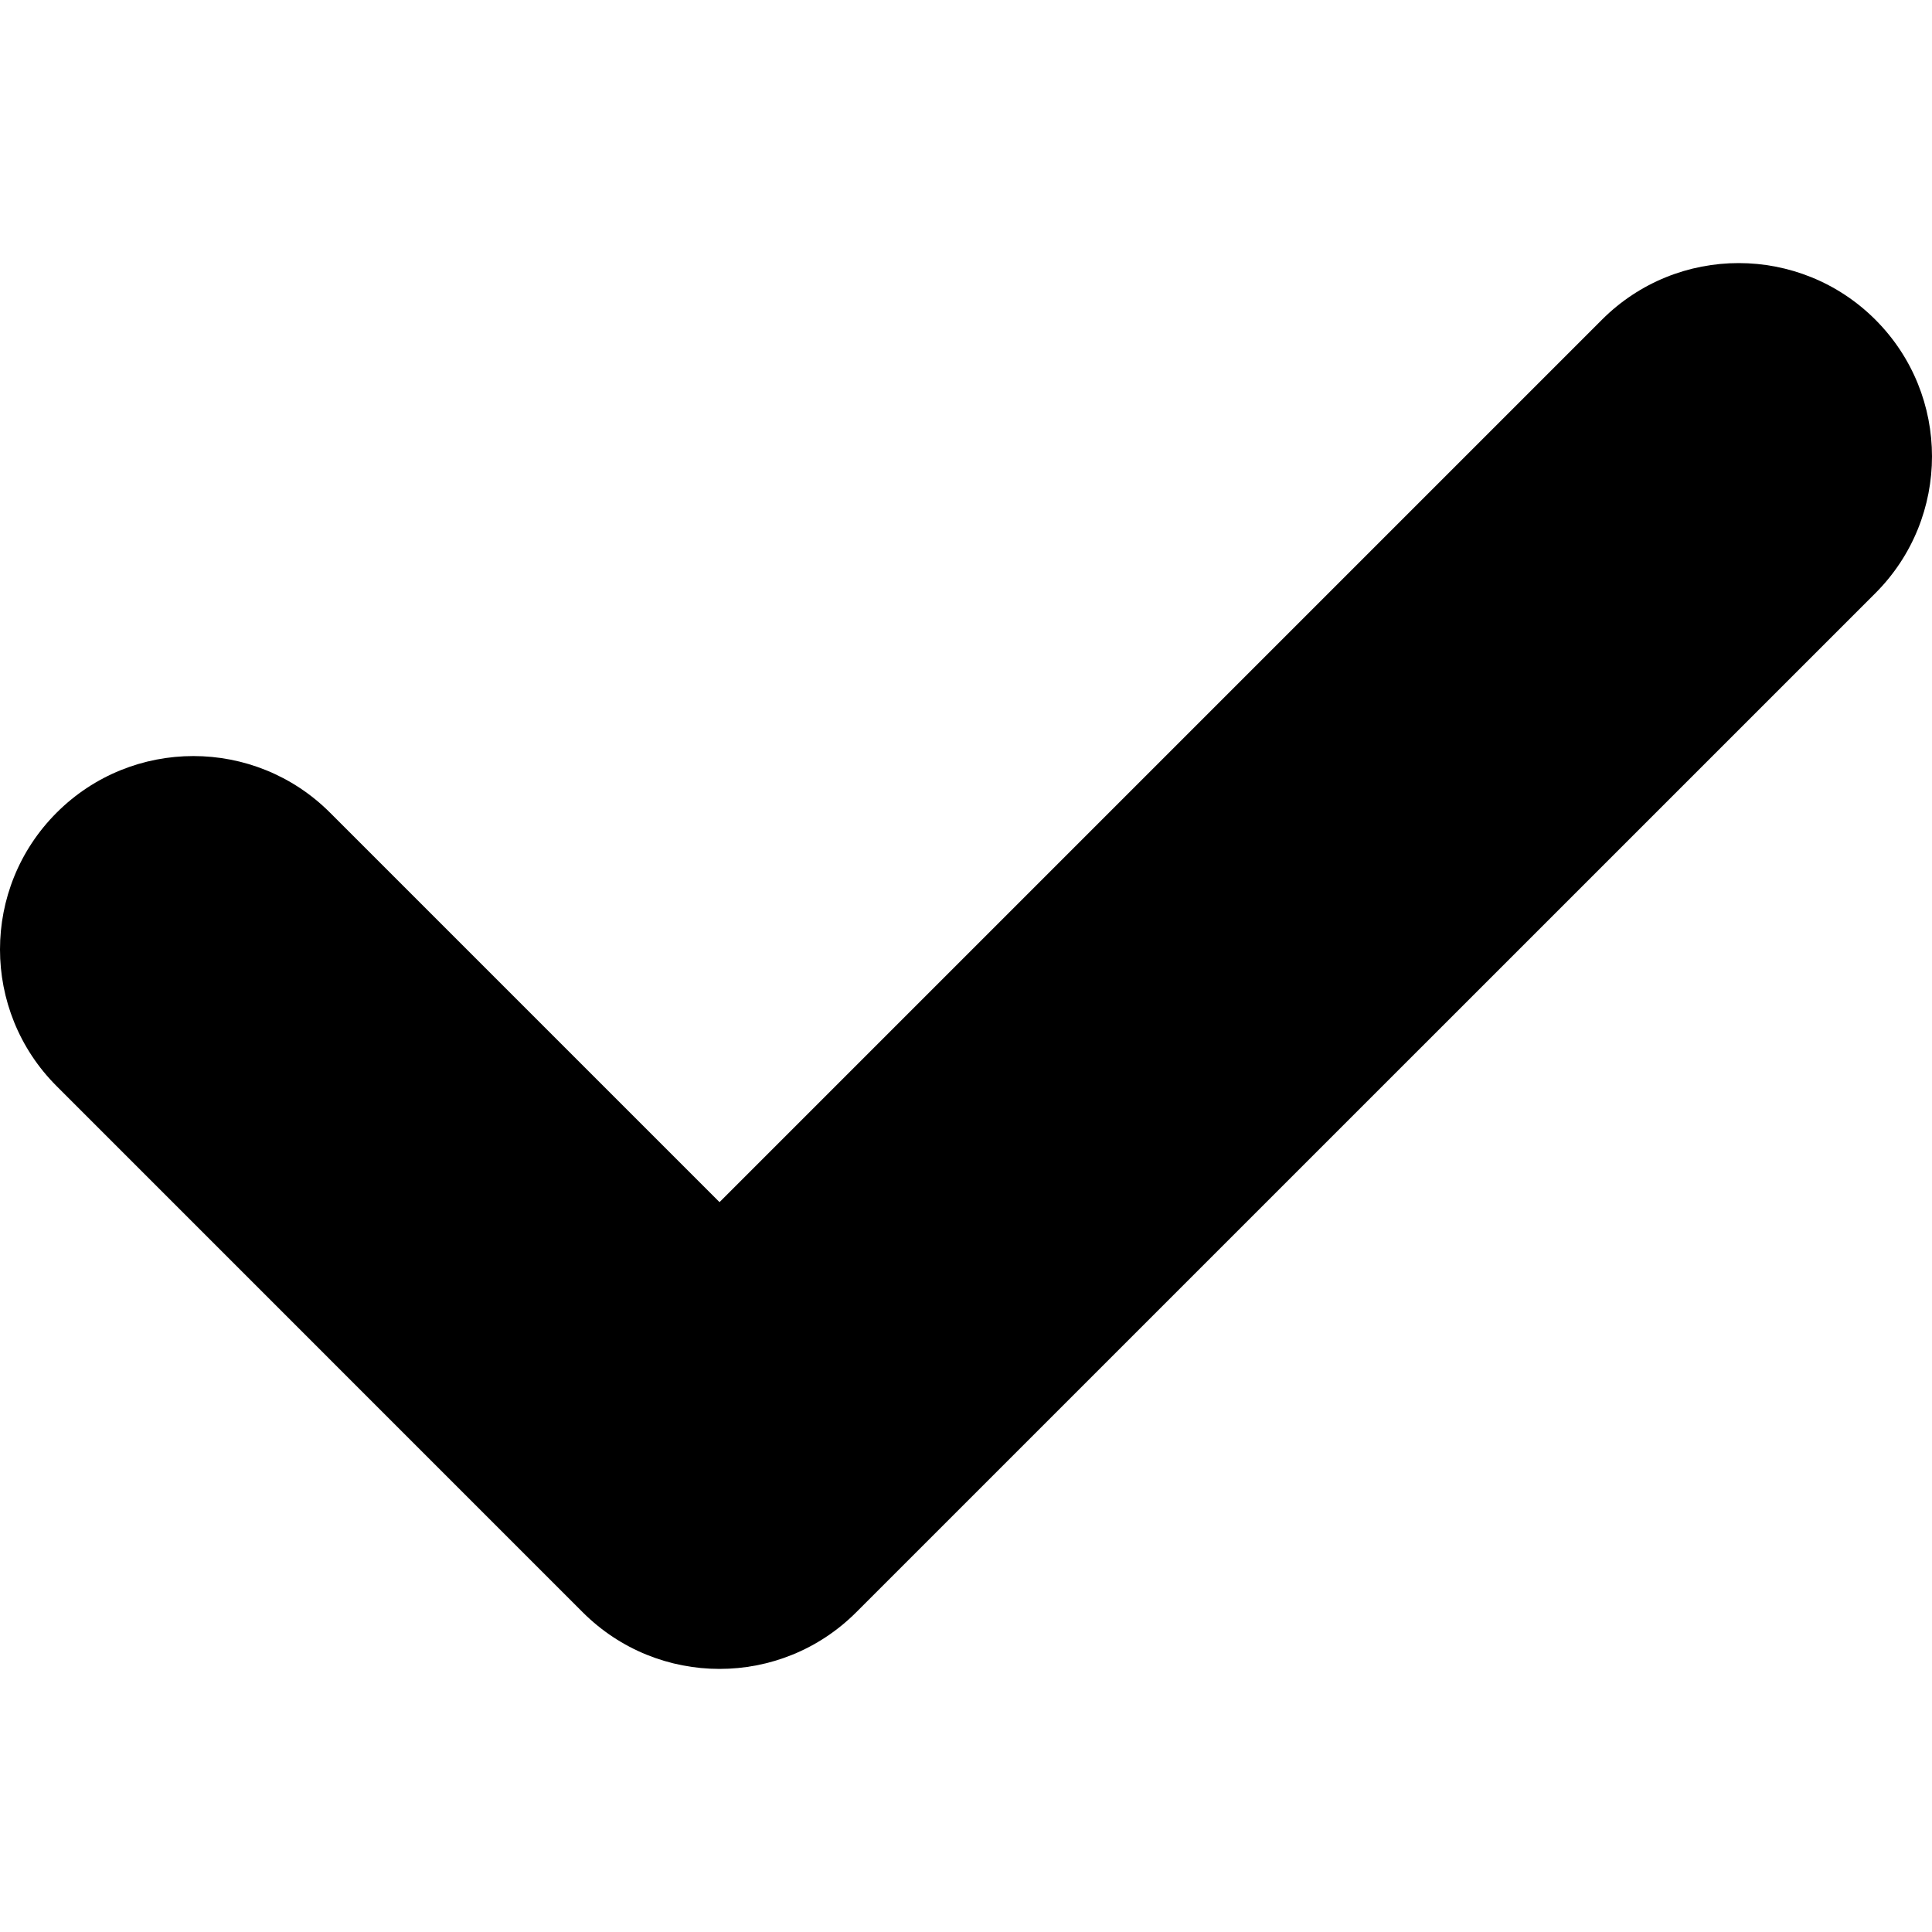
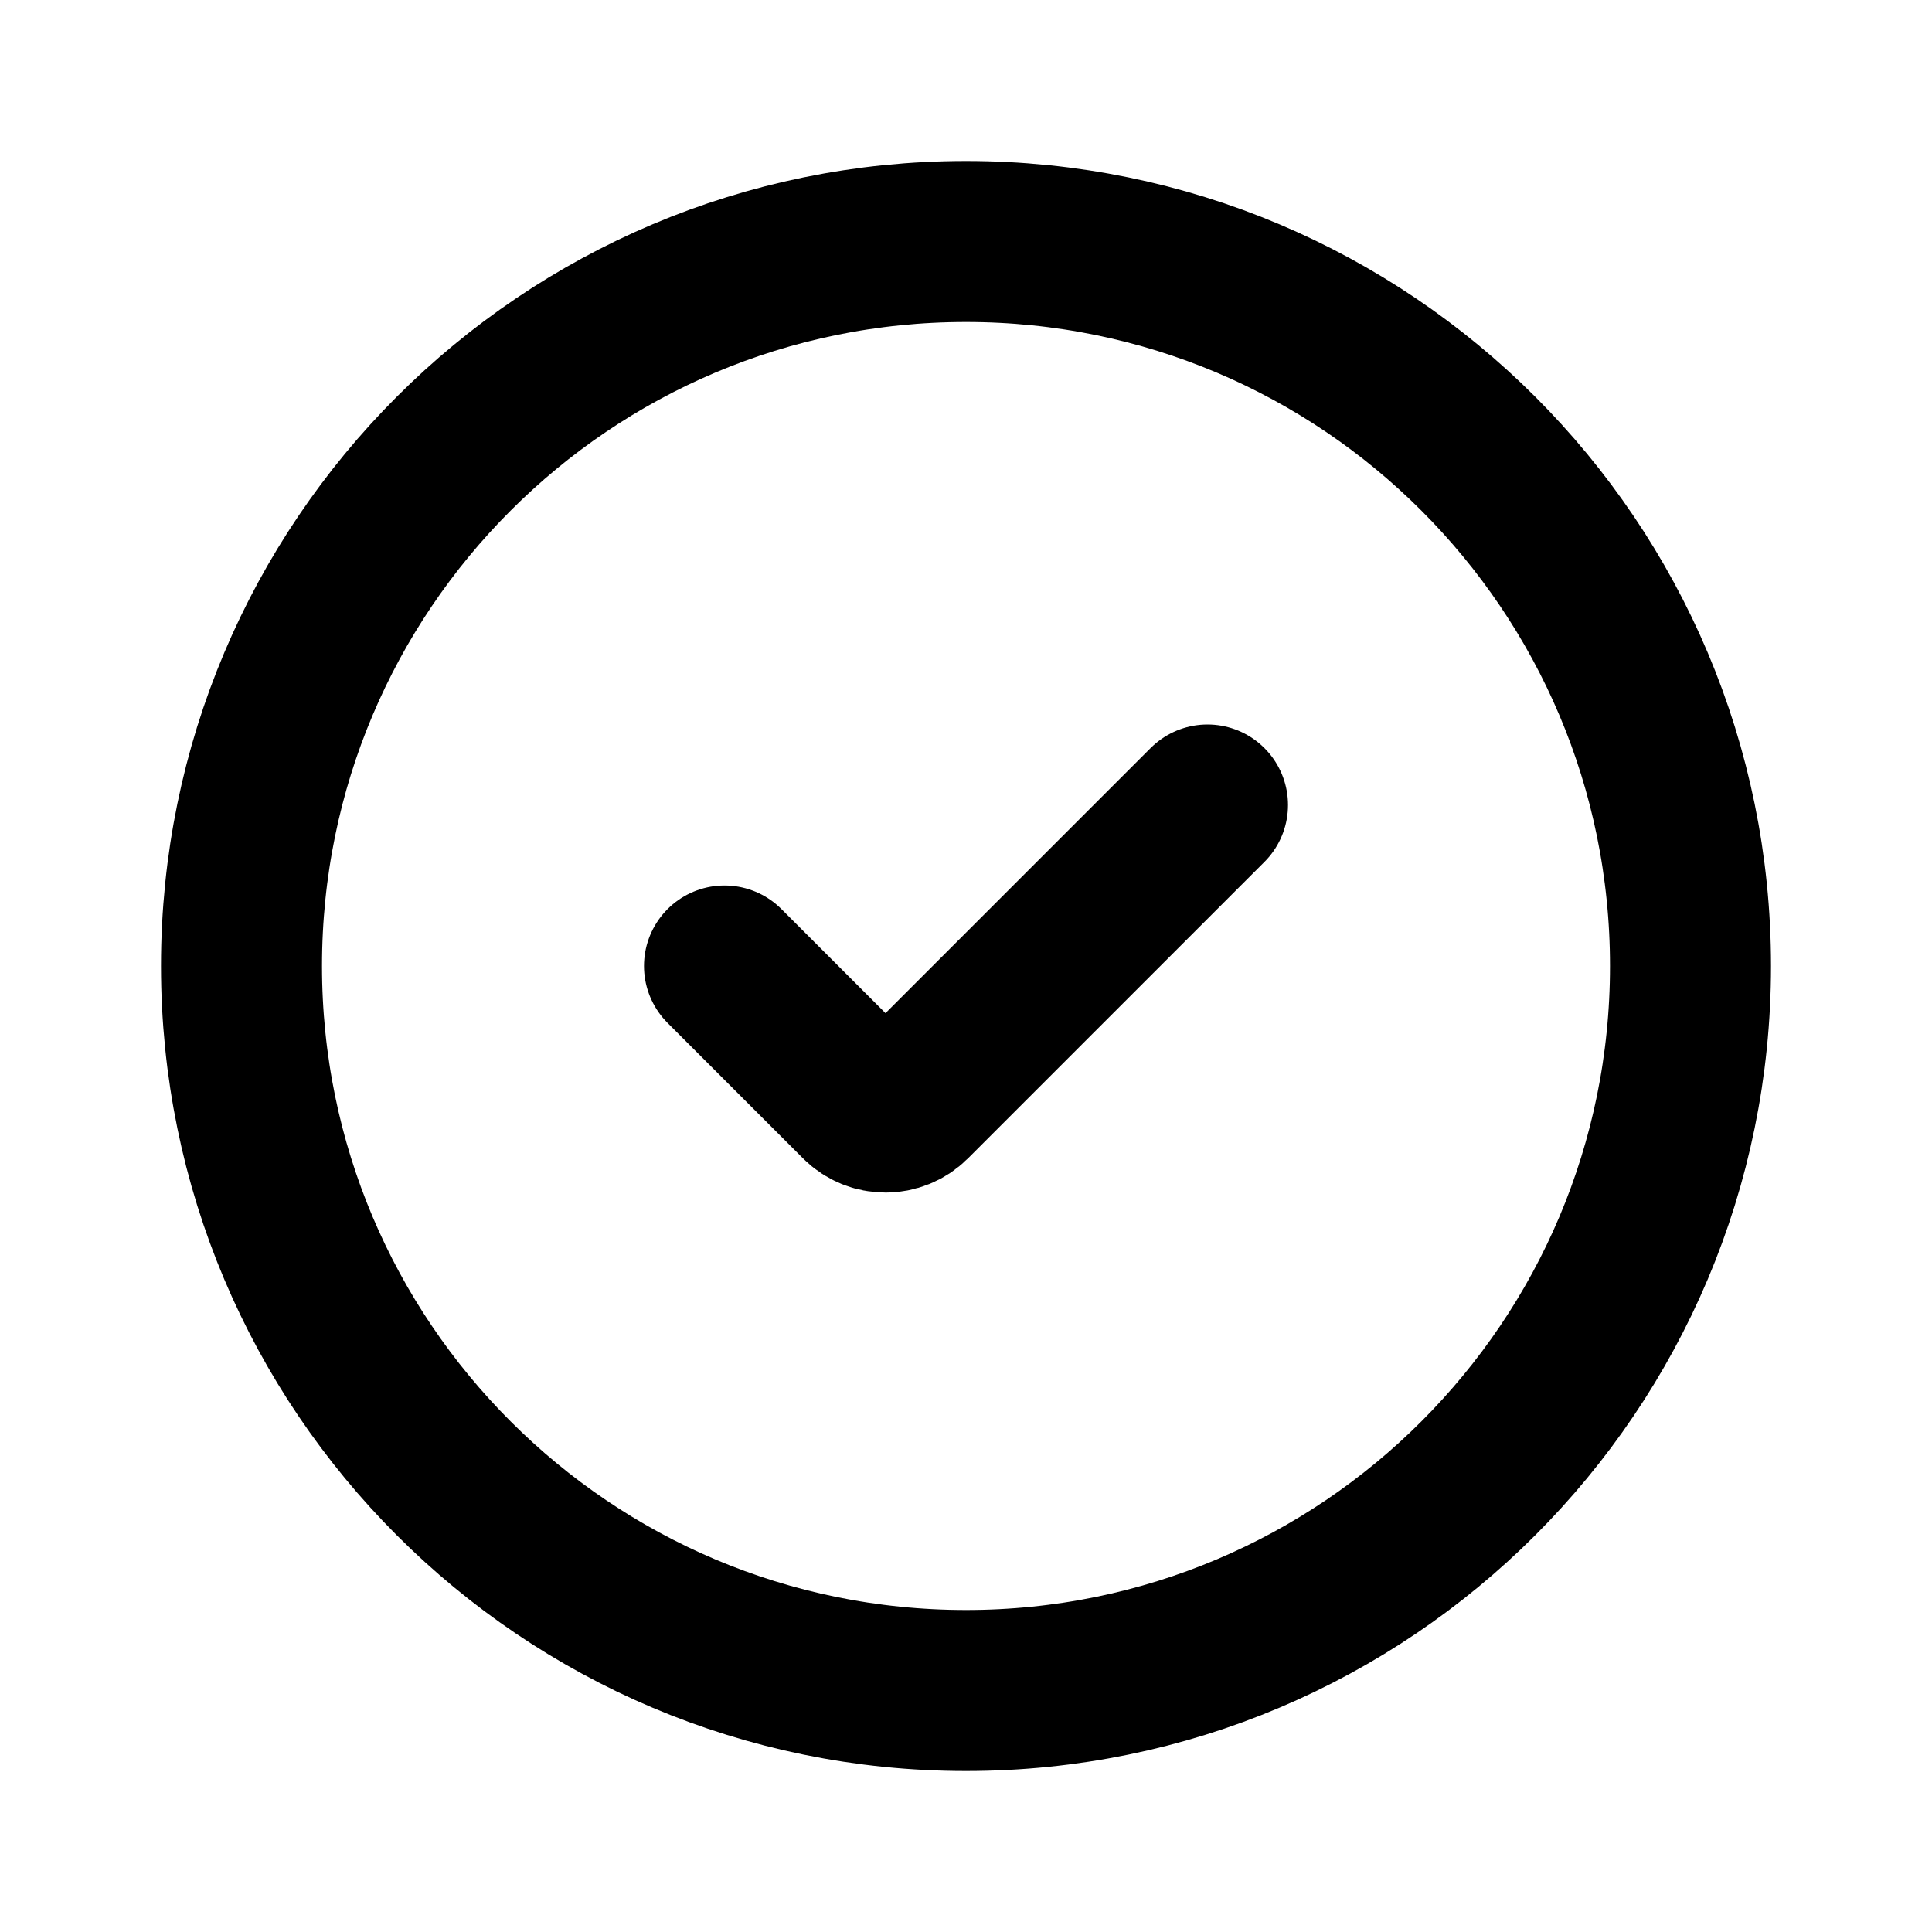
- <svg viewBox="0 0 405.272 405.272" xml:space="preserve">
-   <path d="M393.401,124.425L179.603,338.208c-15.832,15.835-41.514,15.835-57.361,0L11.878,227.836 c-15.838-15.835-15.838-41.52,0-57.358c15.841-15.841,41.521-15.841,57.355-0.006l81.698,81.699L336.037,67.064 c15.841-15.841,41.523-15.829,57.358,0C409.23,82.902,409.23,108.578,393.401,124.425z" />
+ <svg xmlns="http://www.w3.org/2000/svg" viewBox="0 0 24 24" fill="none">
+   <g id="SVGRepo_bgCarrier" stroke-width="0" />
+   <g id="SVGRepo_tracerCarrier" stroke-linecap="round" stroke-linejoin="round" />
+   <g id="SVGRepo_iconCarrier">
+     <path d="M21 12C21 16.971 16.971 21 12 21C7.029 21 3 16.971 3 12C3 7.029 7.029 3 12 3C16.971 3 21 7.029 21 12Z" stroke="currentColor" stroke-width="2" />
+     <path d="M9 12L10.683 13.683V13.683C10.858 13.858 11.142 13.858 11.317 13.683V13.683L15 10" stroke="currentColor" stroke-width="2" stroke-linecap="round" stroke-linejoin="round" />
+   </g>
</svg>
